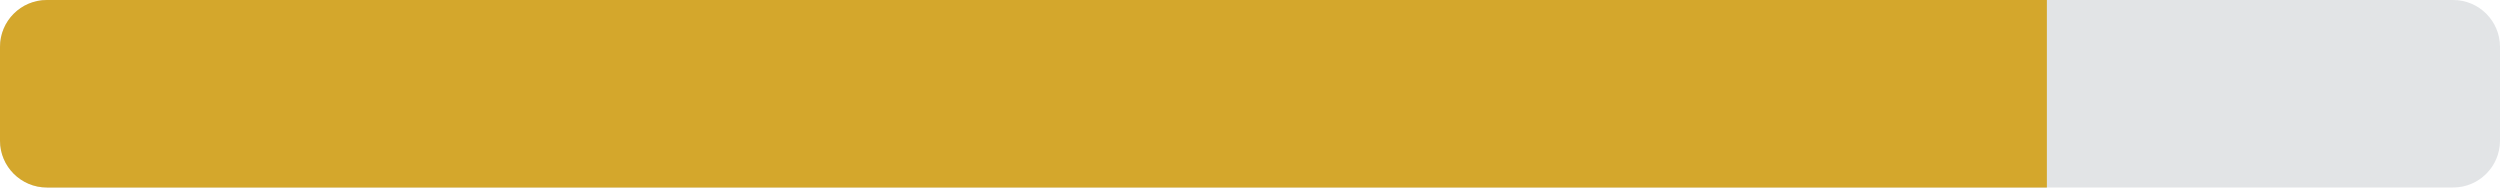
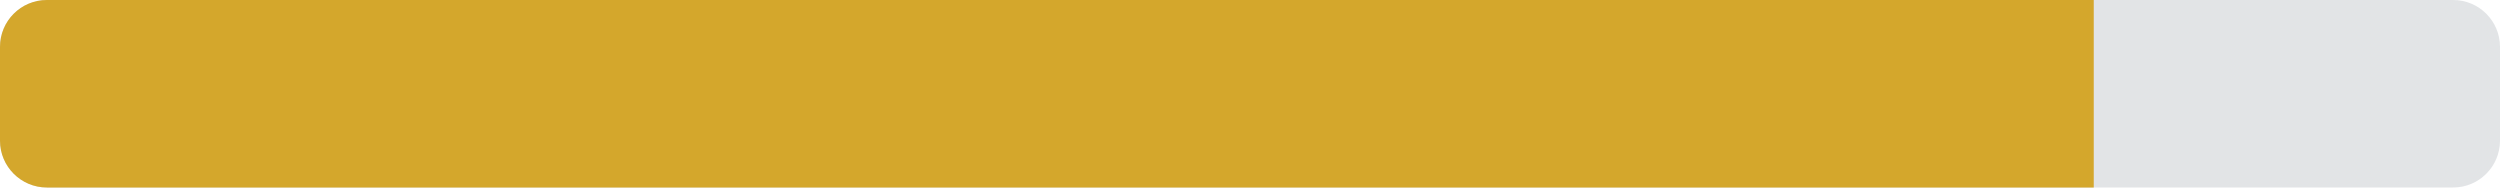
- <svg xmlns="http://www.w3.org/2000/svg" width="160" height="12" viewBox="0 0 160 12" role="img" aria-label="azure avm-res-network-applicationgateway: 41 of 50 variables covered (partial)">
+ <svg xmlns="http://www.w3.org/2000/svg" width="160" height="12" viewBox="0 0 160 12" role="img" aria-label="azure avm-res-network-applicationgateway: 42 of 50 variables covered (partial)">
  <clipPath id="r">
    <rect width="160" height="12" rx="3" />
  </clipPath>
  <g clip-path="url(#r)">
    <rect width="160" height="12" fill="#8c959f" fill-opacity="0.25" />
-     <rect width="131" height="12" fill="#d4a72c" />
+     <rect width="134" height="12" fill="#d4a72c" />
  </g>
</svg>
